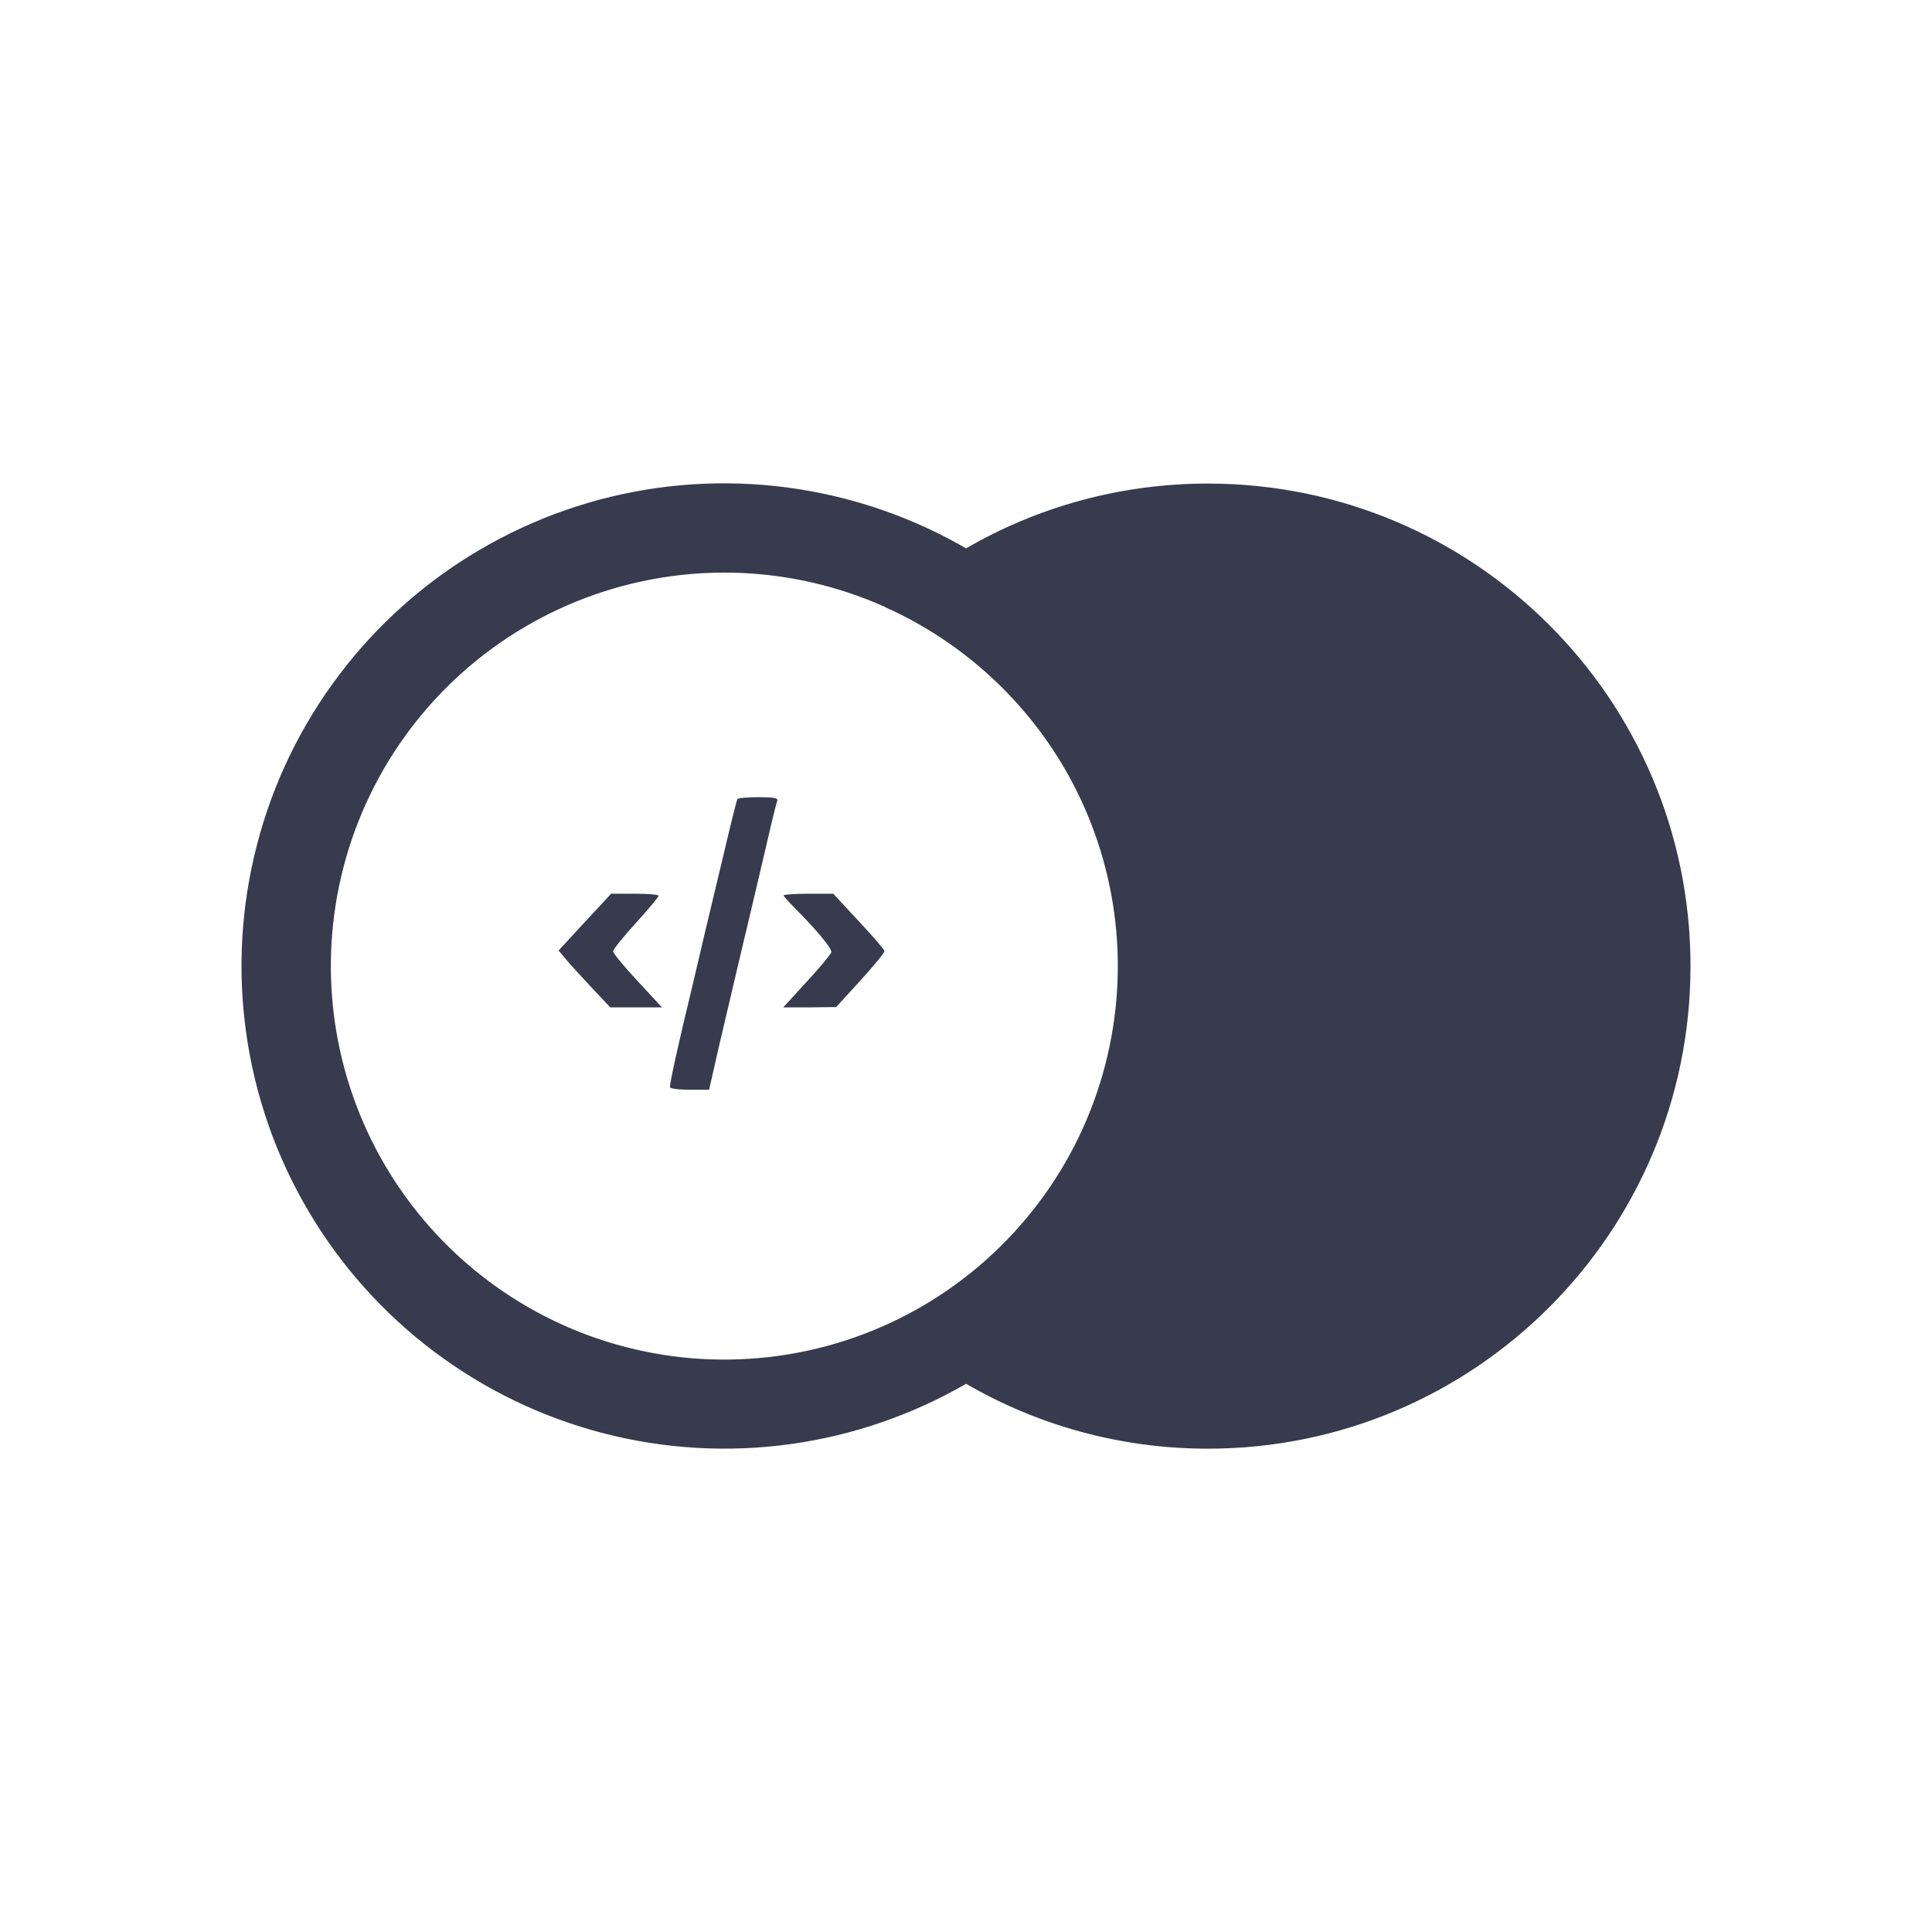
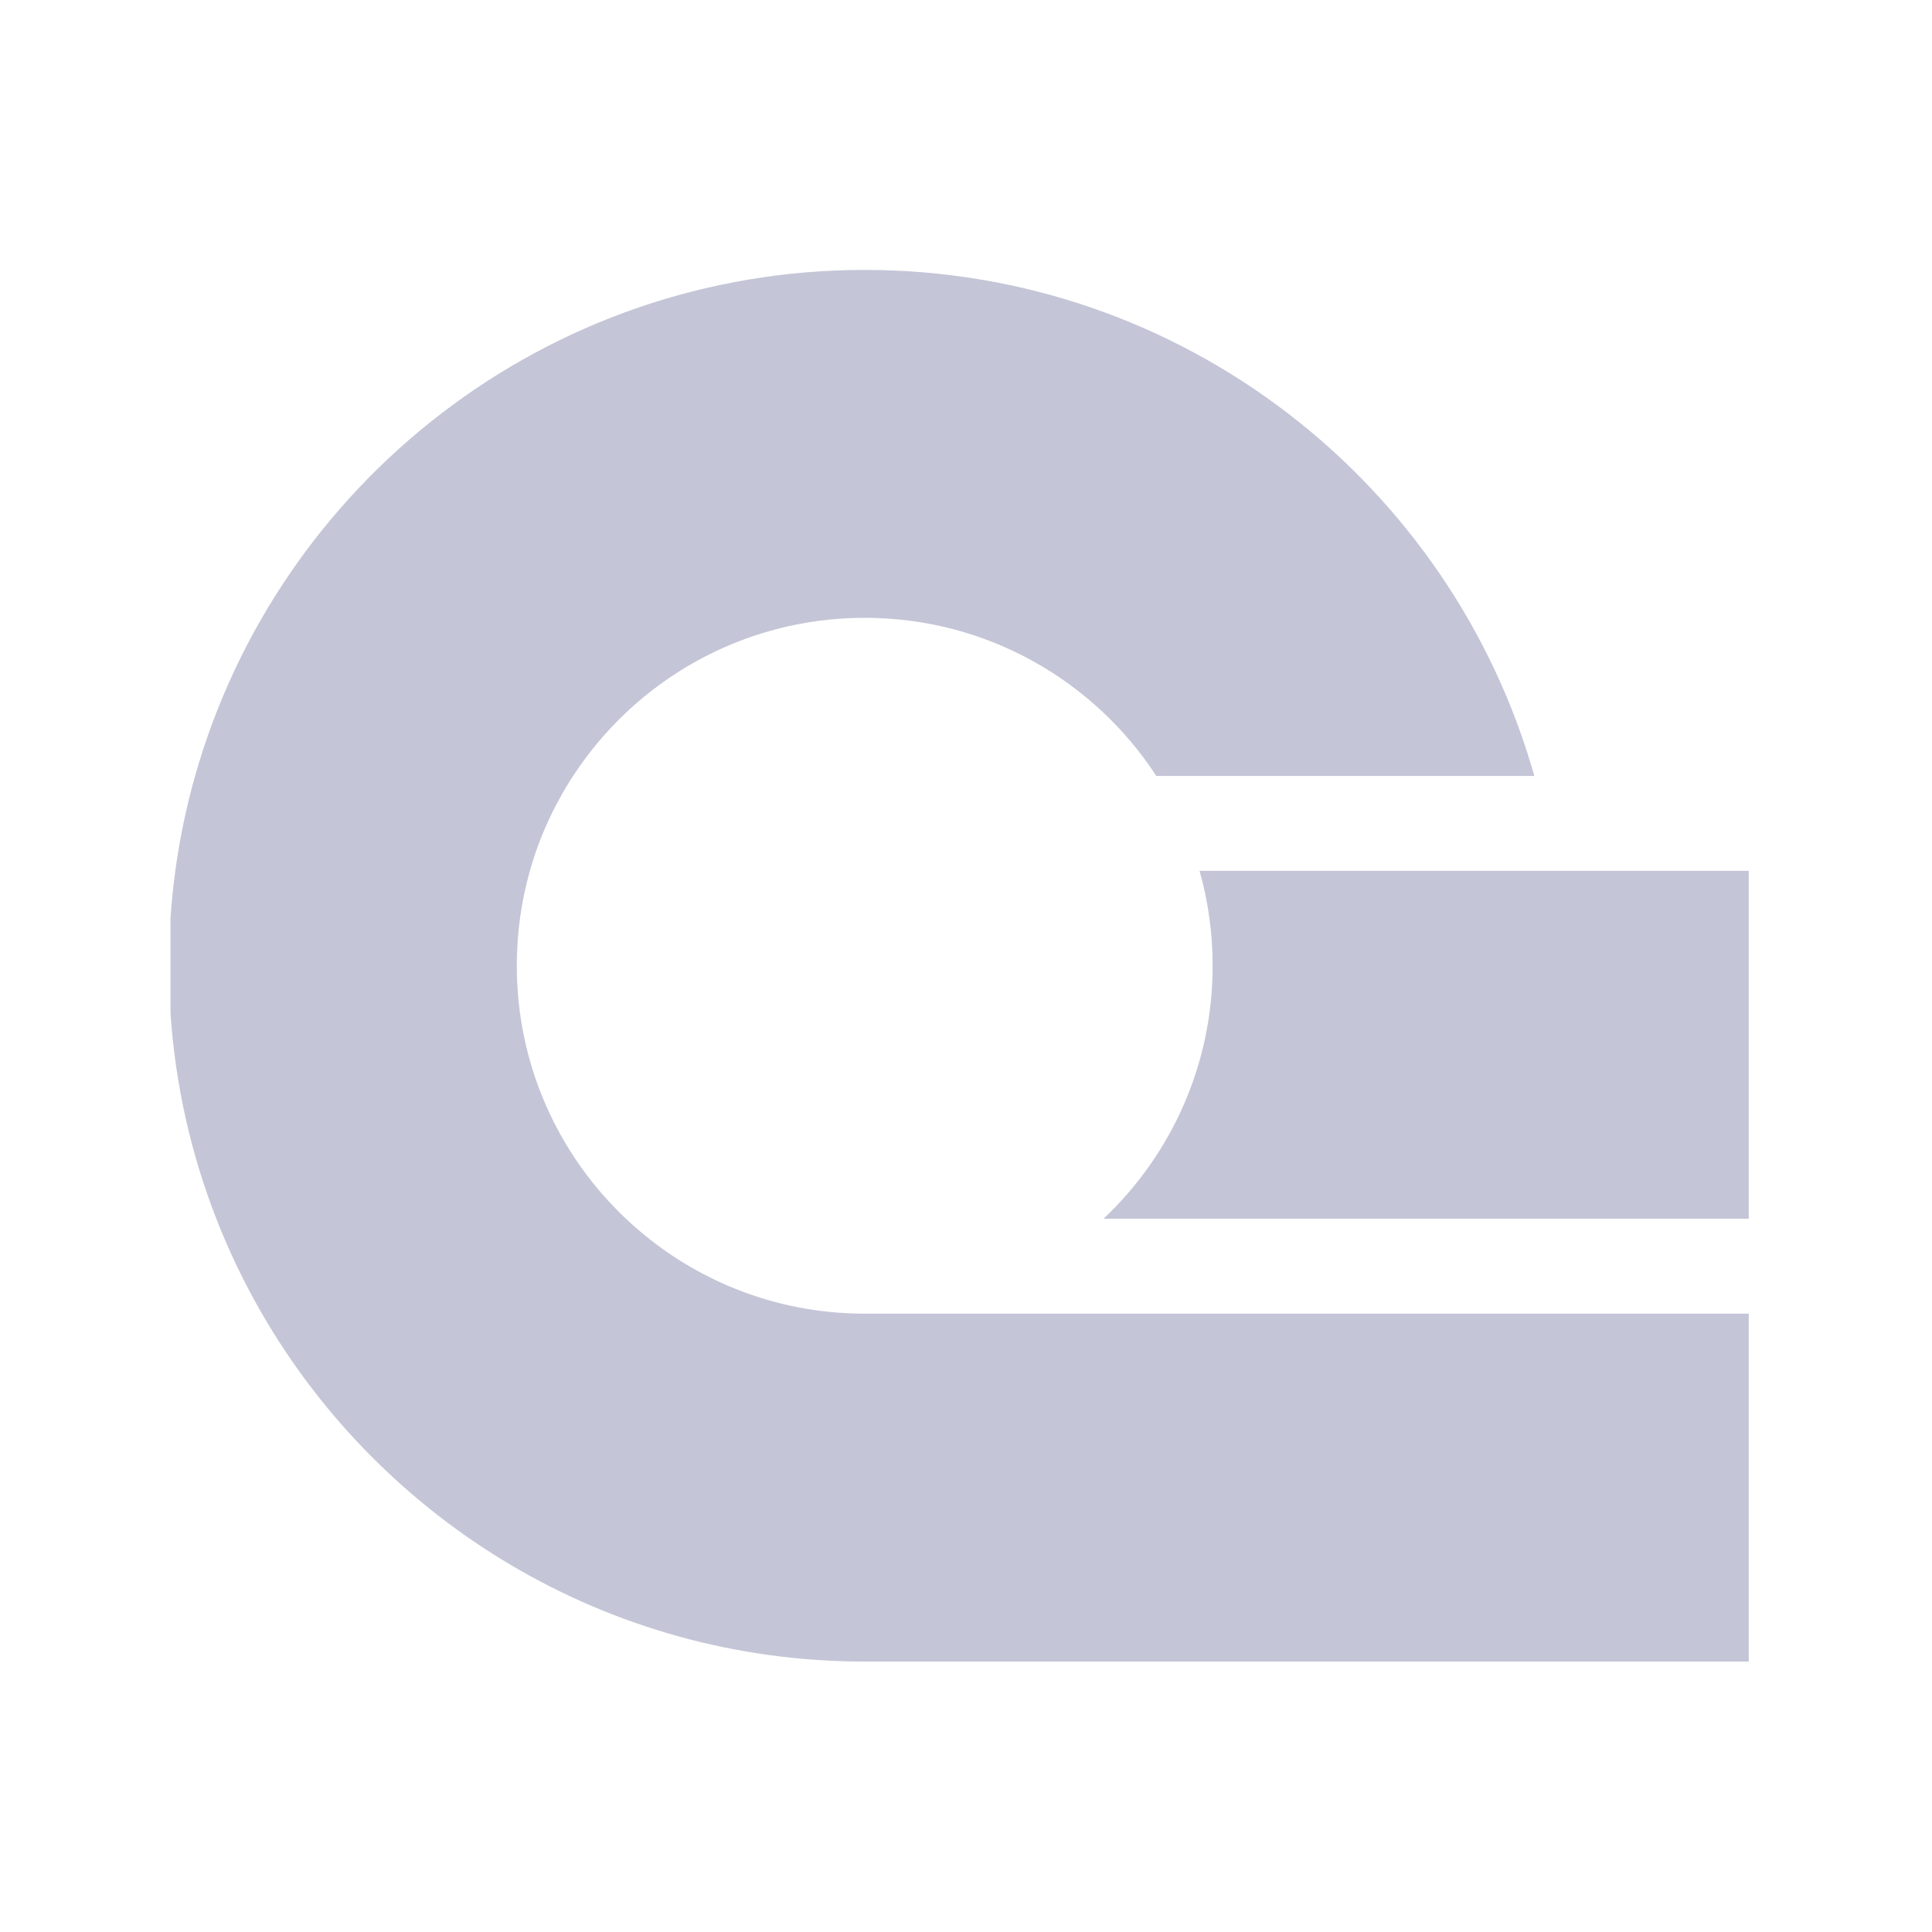
- <svg xmlns="http://www.w3.org/2000/svg" width="24" height="24" viewBox="0 0 24 24" fill="none">
-   <path fill-rule="evenodd" clip-rule="evenodd" d="M12.001 17.19C12.884 17.702 13.91 17.996 15.005 17.996C18.316 17.996 21 15.312 21 12.001C21 8.69 18.316 6.007 15.005 6.007C13.911 6.007 12.884 6.3 12.001 6.812C11.533 6.541 11.029 6.334 10.503 6.197C9.74 5.999 8.947 5.953 8.167 6.061C7.386 6.17 6.636 6.432 5.957 6.831C5.278 7.23 4.684 7.759 4.21 8.388C3.735 9.016 3.389 9.732 3.192 10.495C2.994 11.257 2.949 12.051 3.058 12.831C3.167 13.611 3.429 14.362 3.829 15.04C4.229 15.719 4.758 16.312 5.387 16.786C6.656 17.744 8.254 18.158 9.828 17.938C10.601 17.83 11.338 17.573 12.001 17.19ZM10.999 7.542L10.997 7.543C11.97 7.979 12.773 8.723 13.284 9.651C13.566 10.166 13.756 10.732 13.839 11.324C14.018 12.608 13.681 13.911 12.9 14.945C12.119 15.98 10.959 16.663 9.675 16.842C8.391 17.022 7.088 16.684 6.054 15.903C5.019 15.122 4.337 13.962 4.157 12.678C3.978 11.394 4.315 10.092 5.096 9.057C5.877 8.022 7.037 7.34 8.321 7.16C9.239 7.032 10.167 7.168 10.999 7.542ZM8.961 10.732C9.06 10.305 9.151 9.945 9.159 9.927C9.166 9.913 9.286 9.903 9.423 9.903C9.607 9.903 9.667 9.913 9.656 9.945C9.646 9.97 9.593 10.181 9.54 10.414C9.493 10.62 9.38 11.095 9.277 11.532C9.263 11.59 9.25 11.647 9.236 11.702C9.185 11.918 9.128 12.16 9.075 12.386C9.011 12.658 8.953 12.905 8.919 13.05L8.809 13.537H8.566C8.432 13.537 8.322 13.523 8.322 13.505C8.322 13.442 8.428 12.962 8.605 12.232C8.686 11.879 8.822 11.311 8.923 10.889C8.937 10.834 8.949 10.781 8.961 10.732ZM6.939 11.808L7.264 11.455L7.592 11.102H7.885C8.047 11.102 8.181 11.113 8.181 11.127C8.181 11.145 8.054 11.293 7.899 11.466C7.744 11.635 7.616 11.794 7.616 11.819C7.616 11.84 7.754 12.009 7.92 12.186L8.223 12.514H7.581L7.355 12.274C7.232 12.143 7.087 11.984 7.034 11.921L6.939 11.808ZM9.868 11.275C9.794 11.201 9.734 11.134 9.734 11.123C9.734 11.113 9.871 11.102 10.044 11.102H10.351L10.669 11.445C10.845 11.632 10.987 11.798 10.987 11.815C10.987 11.836 10.853 11.999 10.687 12.182L10.387 12.51L10.059 12.514H9.73L10.023 12.193C10.185 12.02 10.32 11.854 10.327 11.829C10.337 11.784 10.143 11.55 9.868 11.275Z" fill="#373B4D" />
+ <svg xmlns="http://www.w3.org/2000/svg" class="u-max-width-100-percent" width="24" height="24" viewBox="-12 -19 136 136" fill="none">
+   <path d="M111.1 73.473V97.964H48.871C30.741 97.964 14.911 88.114 6.441 73.473C5.21 71.344 4.132 69.111 3.228 66.793C1.454 62.252 0.338 57.378 0 52.293V45.671C0.073 44.538 0.189 43.413 0.341 42.303C0.65 40.023 1.118 37.792 1.732 35.623C7.545 15.064 26.448 0 48.871 0C71.293 0 90.194 15.064 96.007 35.623H69.398C65.03 28.922 57.469 24.491 48.871 24.491C40.272 24.491 32.711 28.922 28.343 35.623C27.011 37.66 25.978 39.907 25.301 42.303C24.7 44.427 24.38 46.666 24.38 48.982C24.38 56.002 27.332 62.33 32.065 66.793C36.452 70.937 42.365 73.473 48.871 73.473H111.1Z" fill="#C4C6D7" />
+   <path d="M111.1 42.303V66.794H65.676C70.409 62.33 73.362 56.002 73.362 48.982C73.362 46.667 73.041 44.427 72.44 42.303H111.1Z" fill="#C4C6D7" />
</svg>
